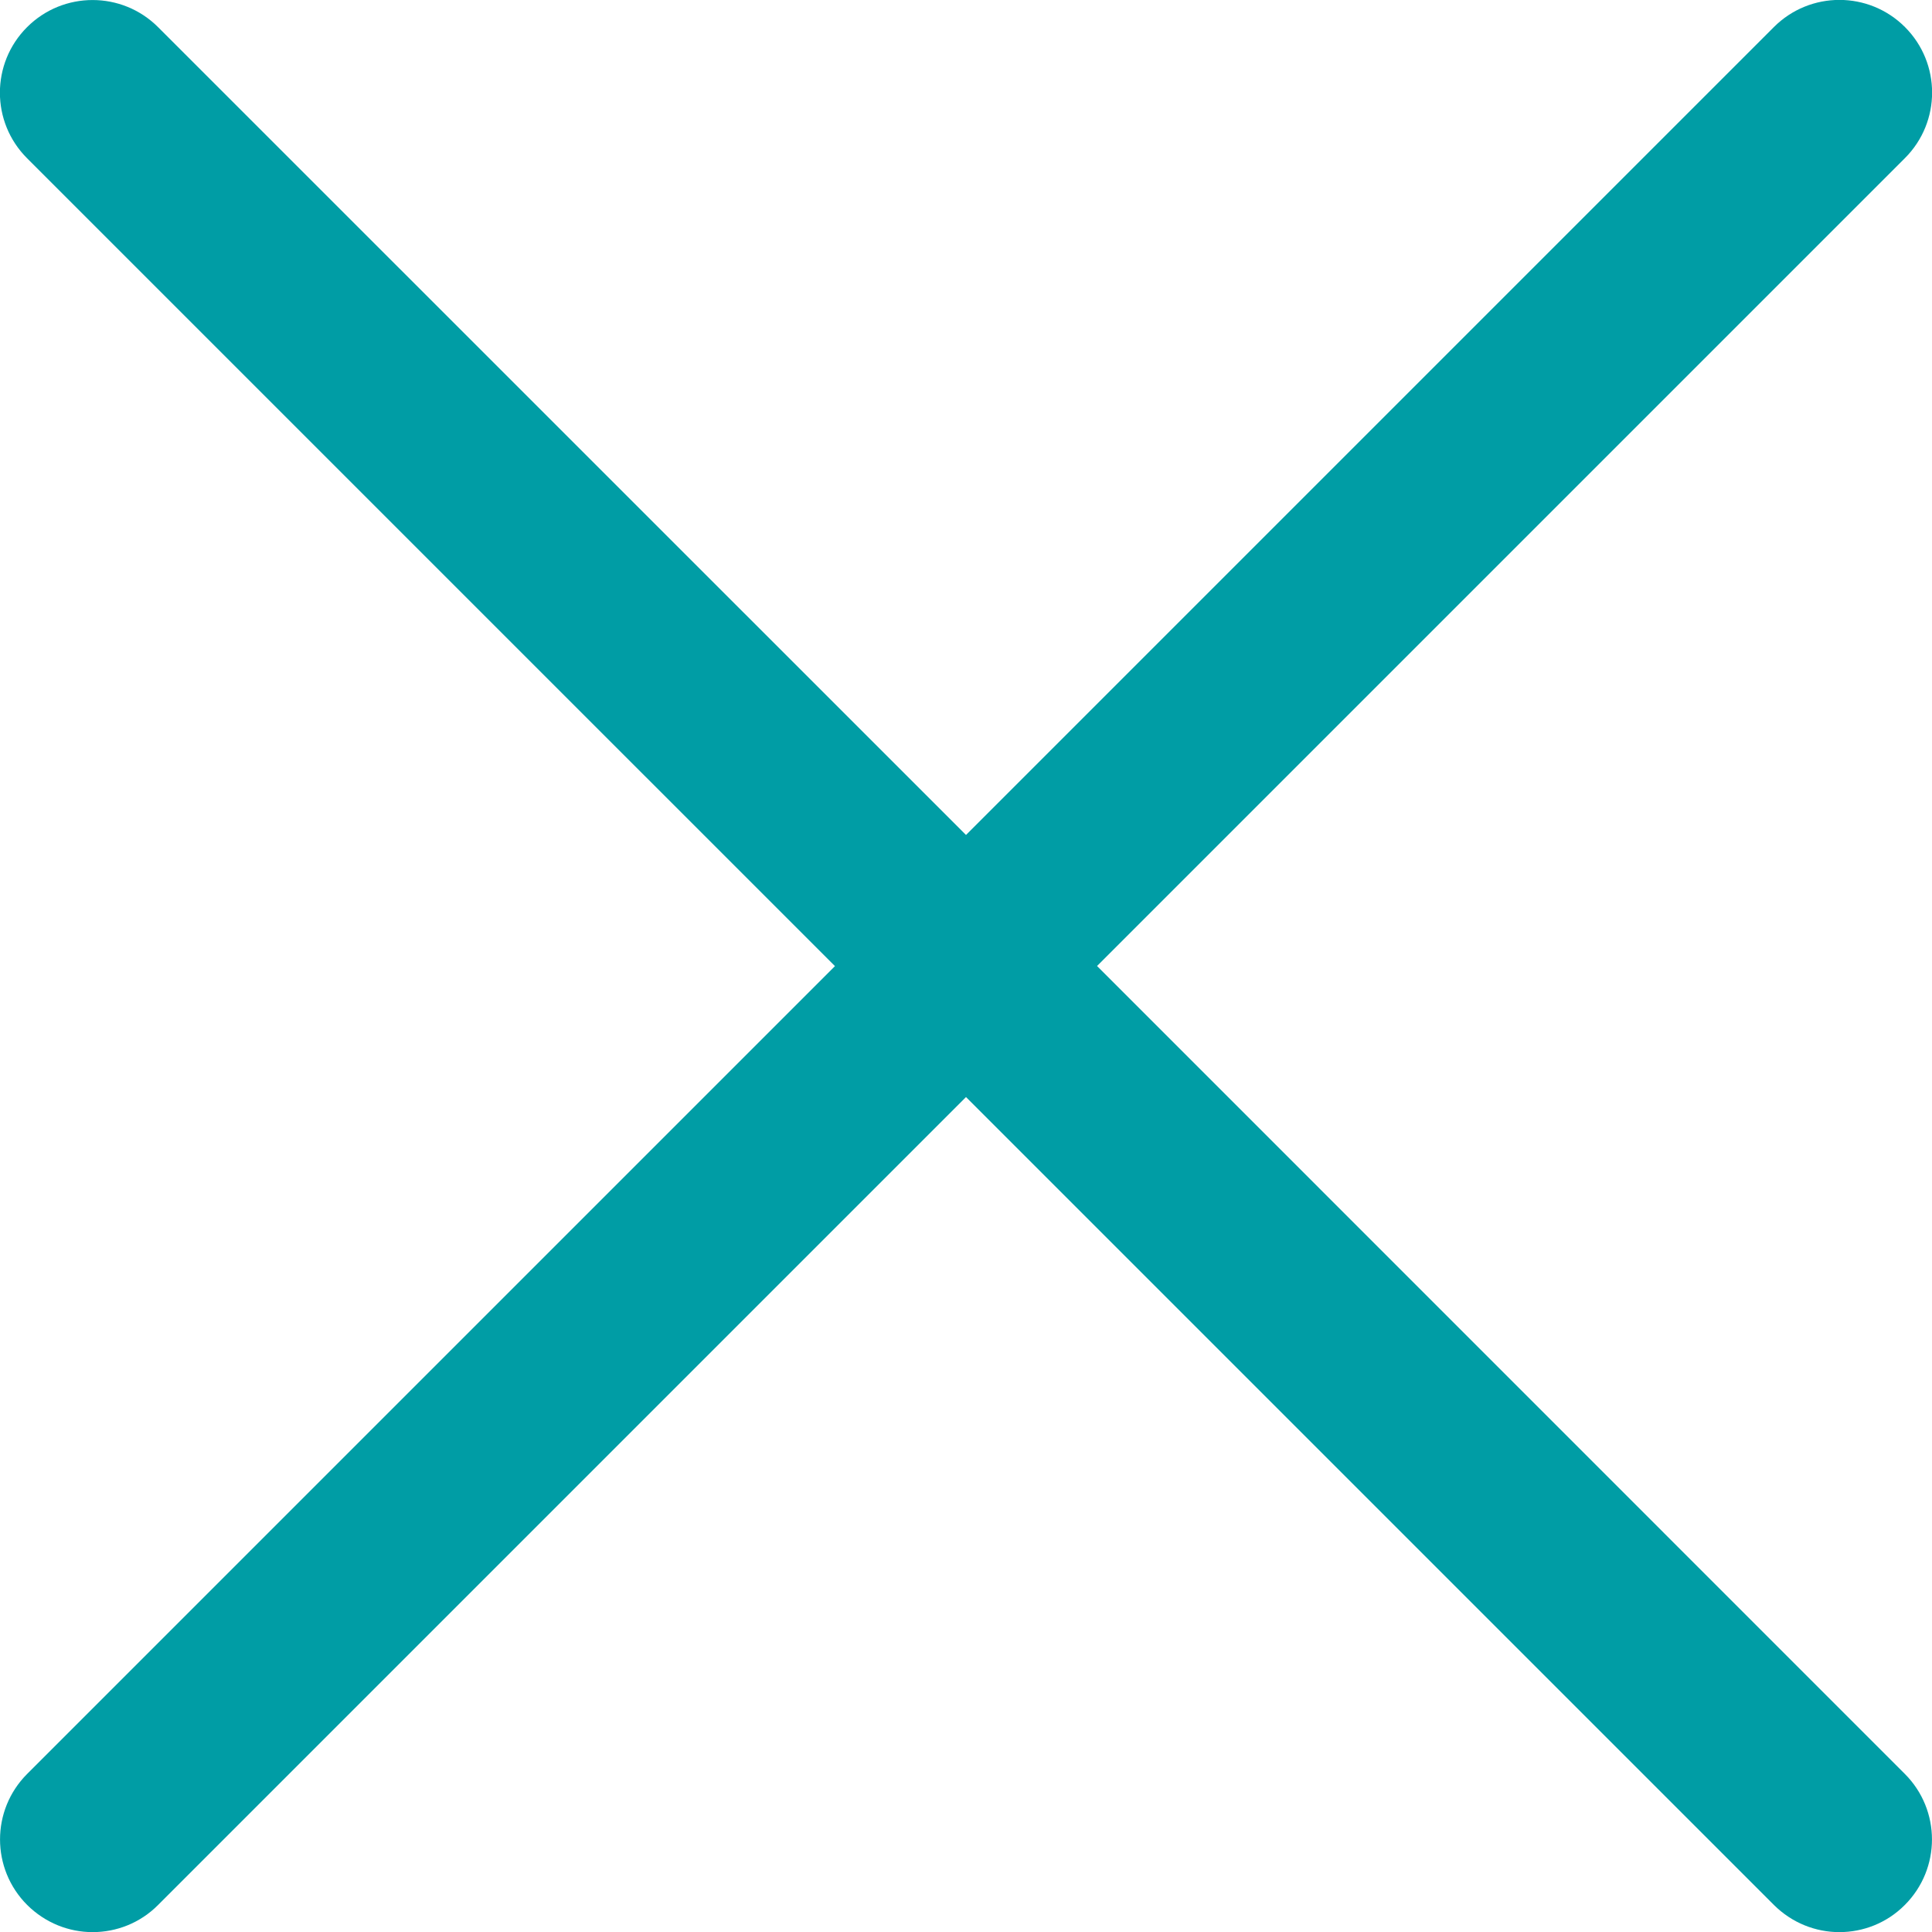
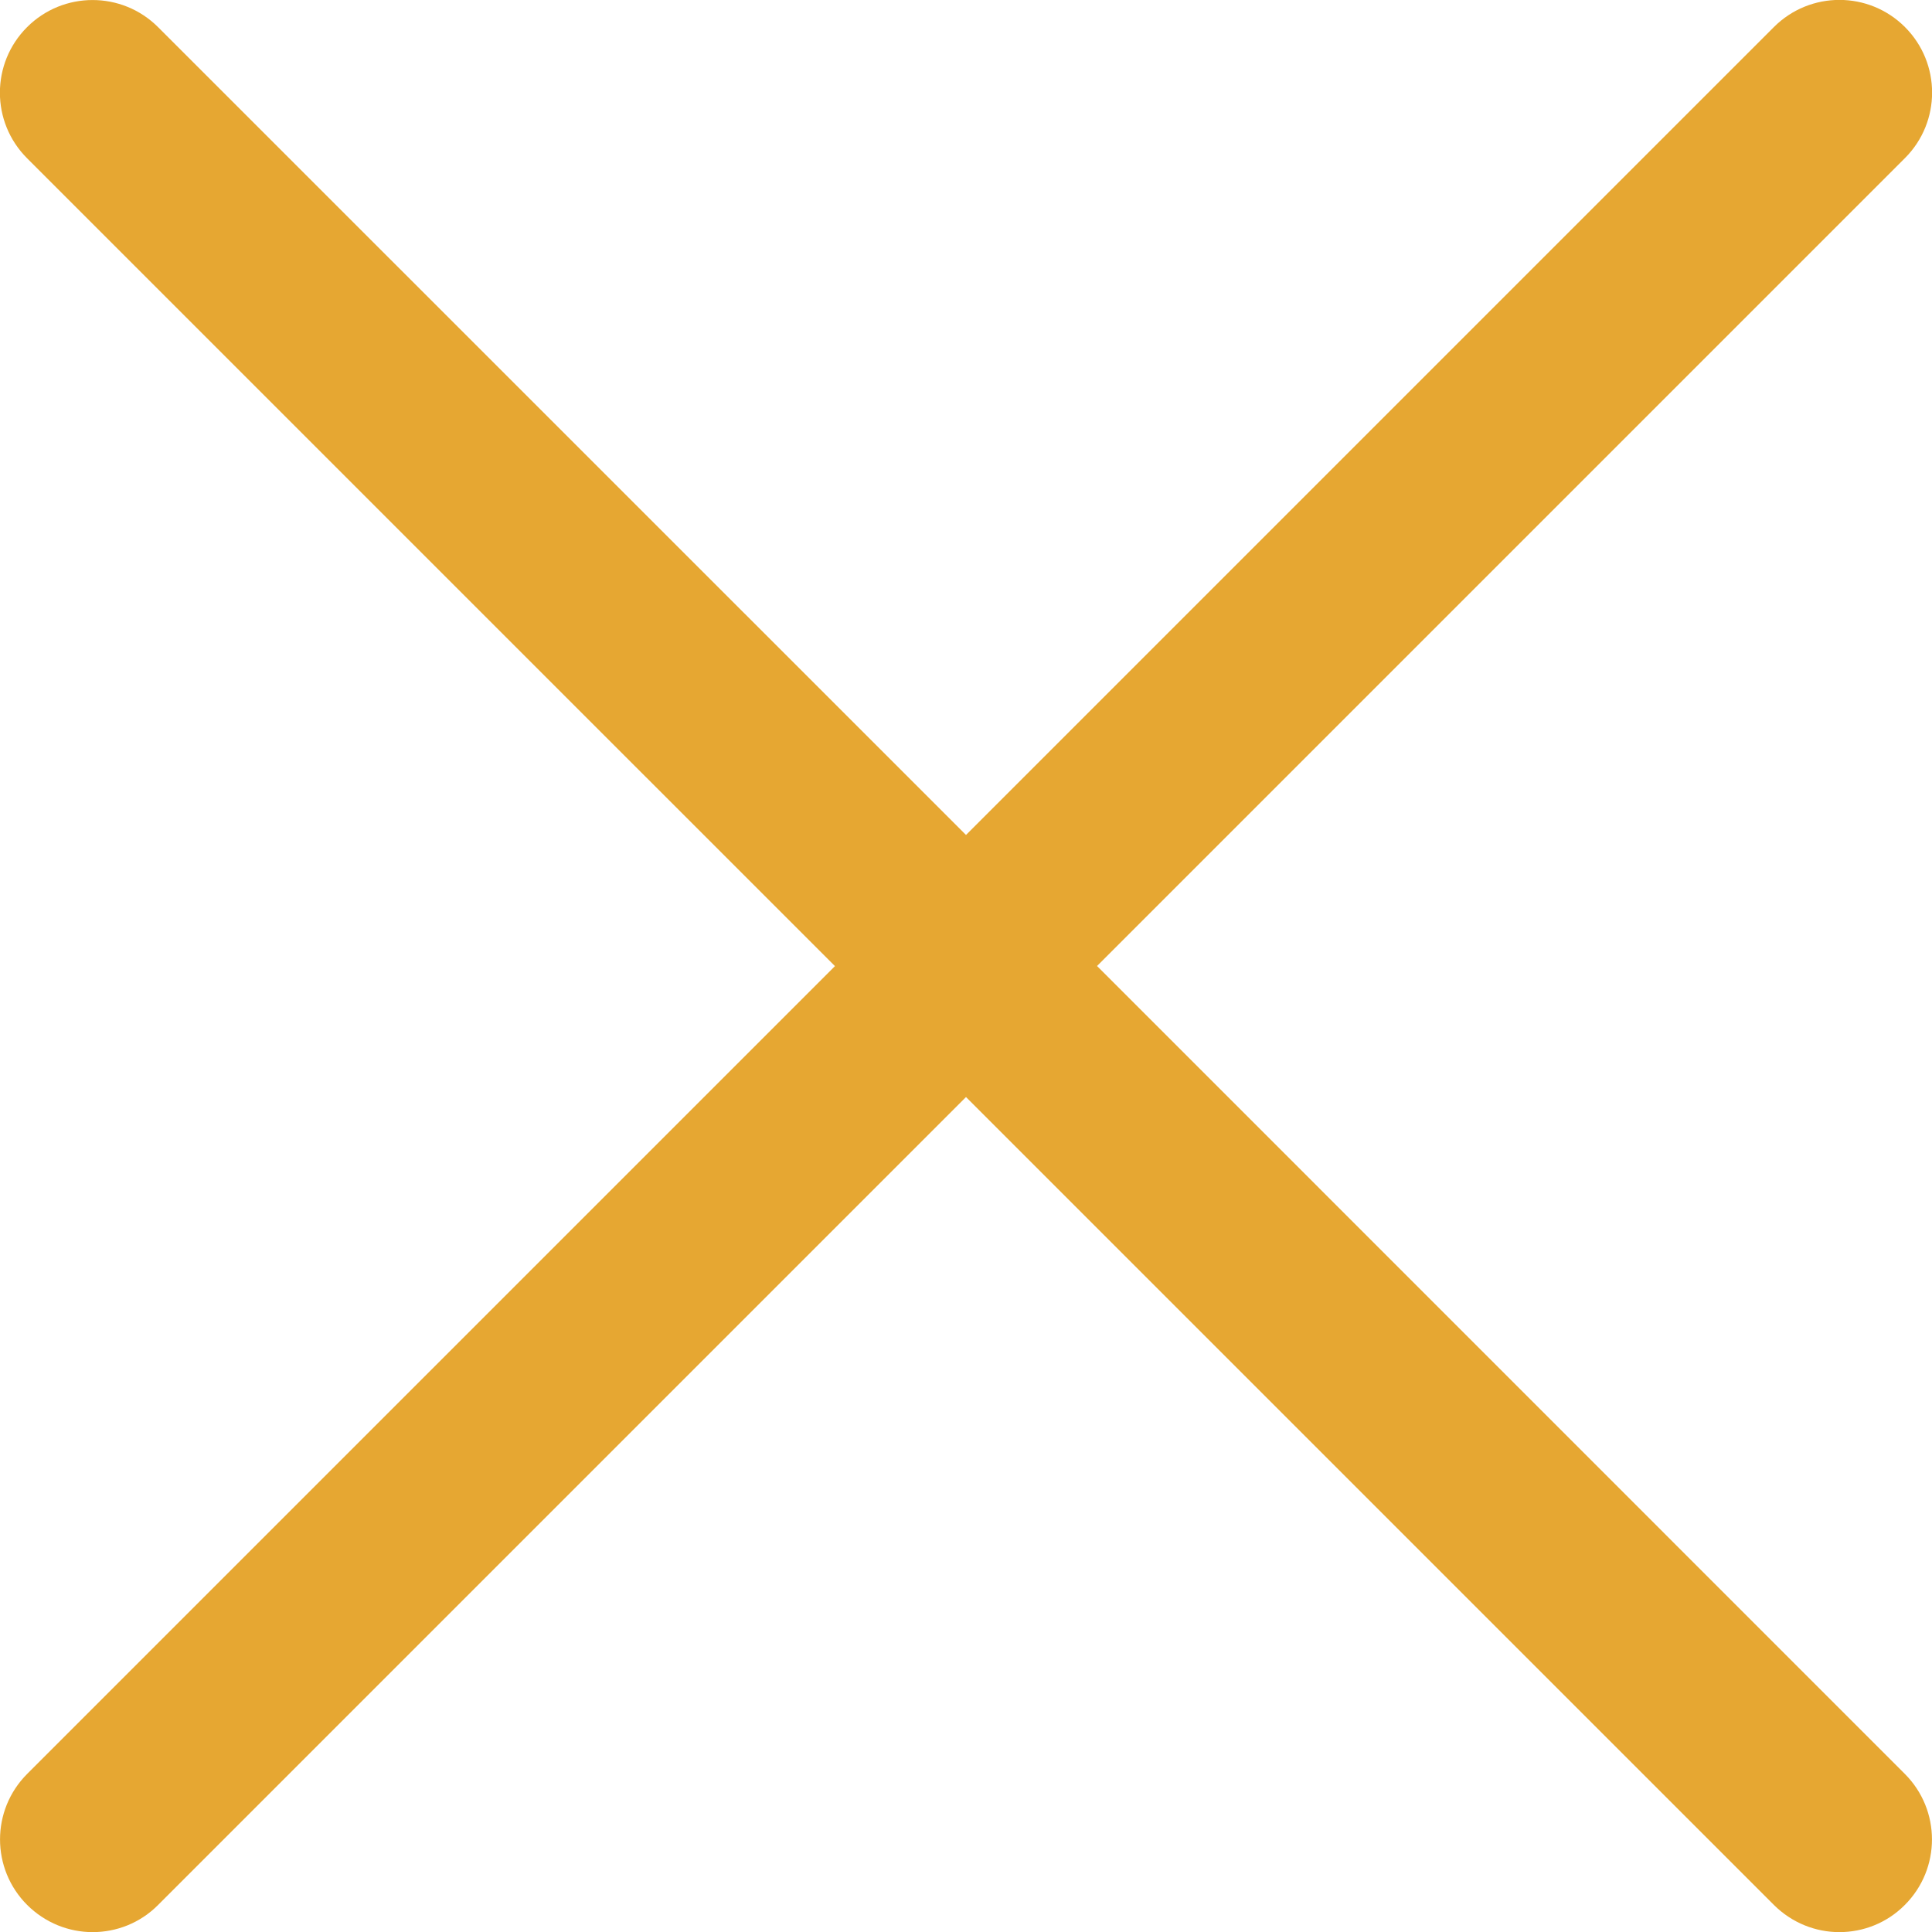
<svg xmlns="http://www.w3.org/2000/svg" version="1.1" viewBox="0 0 15.642 15.642" enable-background="new 0 0 15.642 15.642">
-   <path fill-rule="evenodd" fill="#009da5" d="M8.882,7.821l6.541-6.541c0.293-0.293,0.293-0.768,0-1.061  c-0.293-0.293-0.768-0.293-1.061,0L7.821,6.76L1.28,0.22c-0.293-0.293-0.768-0.293-1.061,0c-0.293,0.293-0.293,0.768,0,1.061  l6.541,6.541L0.22,14.362c-0.293,0.293-0.293,0.768,0,1.061c0.147,0.146,0.338,0.22,0.53,0.22s0.384-0.073,0.53-0.22l6.541-6.541  l6.541,6.541c0.147,0.146,0.338,0.22,0.53,0.22c0.192,0,0.384-0.073,0.53-0.22c0.293-0.293,0.293-0.768,0-1.061L8.882,7.821z" />
+   <path fill-rule="evenodd" fill="#e6a732" d="M8.882,7.821l6.541-6.541c0.293-0.293,0.293-0.768,0-1.061  c-0.293-0.293-0.768-0.293-1.061,0L7.821,6.76L1.28,0.22c-0.293-0.293-0.768-0.293-1.061,0c-0.293,0.293-0.293,0.768,0,1.061  l6.541,6.541L0.22,14.362c-0.293,0.293-0.293,0.768,0,1.061c0.147,0.146,0.338,0.22,0.53,0.22s0.384-0.073,0.53-0.22l6.541-6.541  l6.541,6.541c0.147,0.146,0.338,0.22,0.53,0.22c0.192,0,0.384-0.073,0.53-0.22c0.293-0.293,0.293-0.768,0-1.061L8.882,7.821z" />
</svg>
